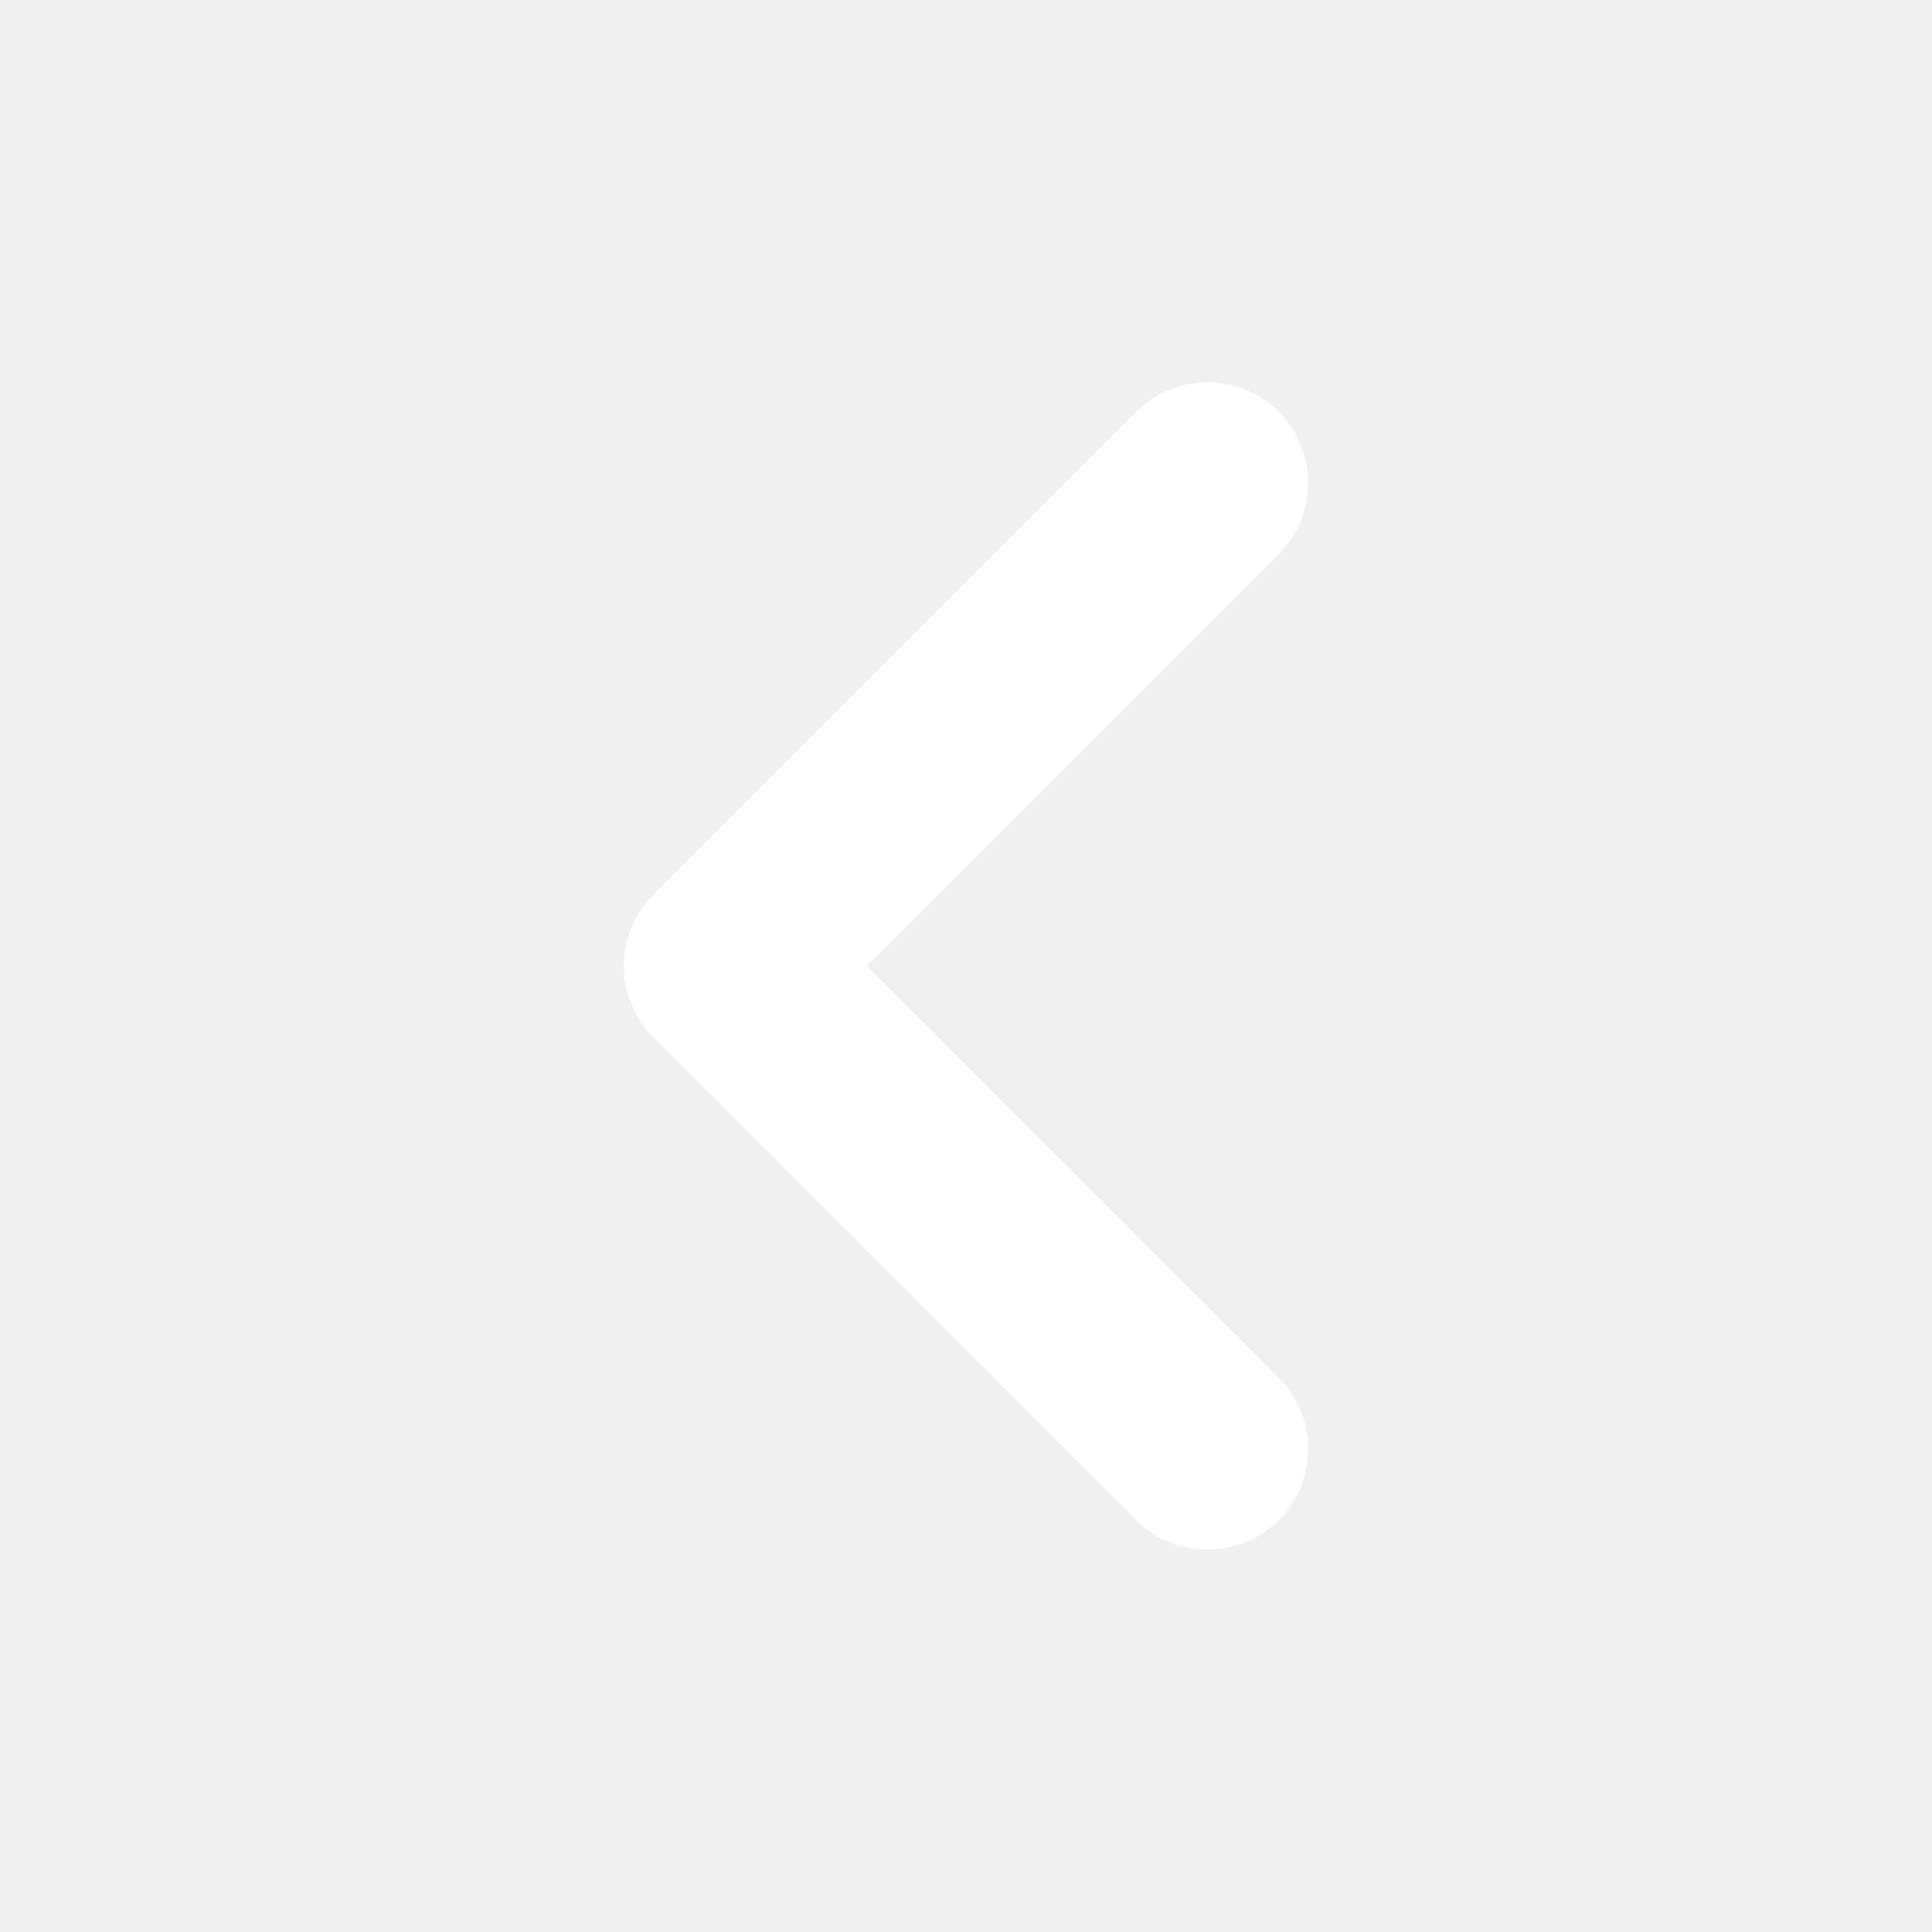
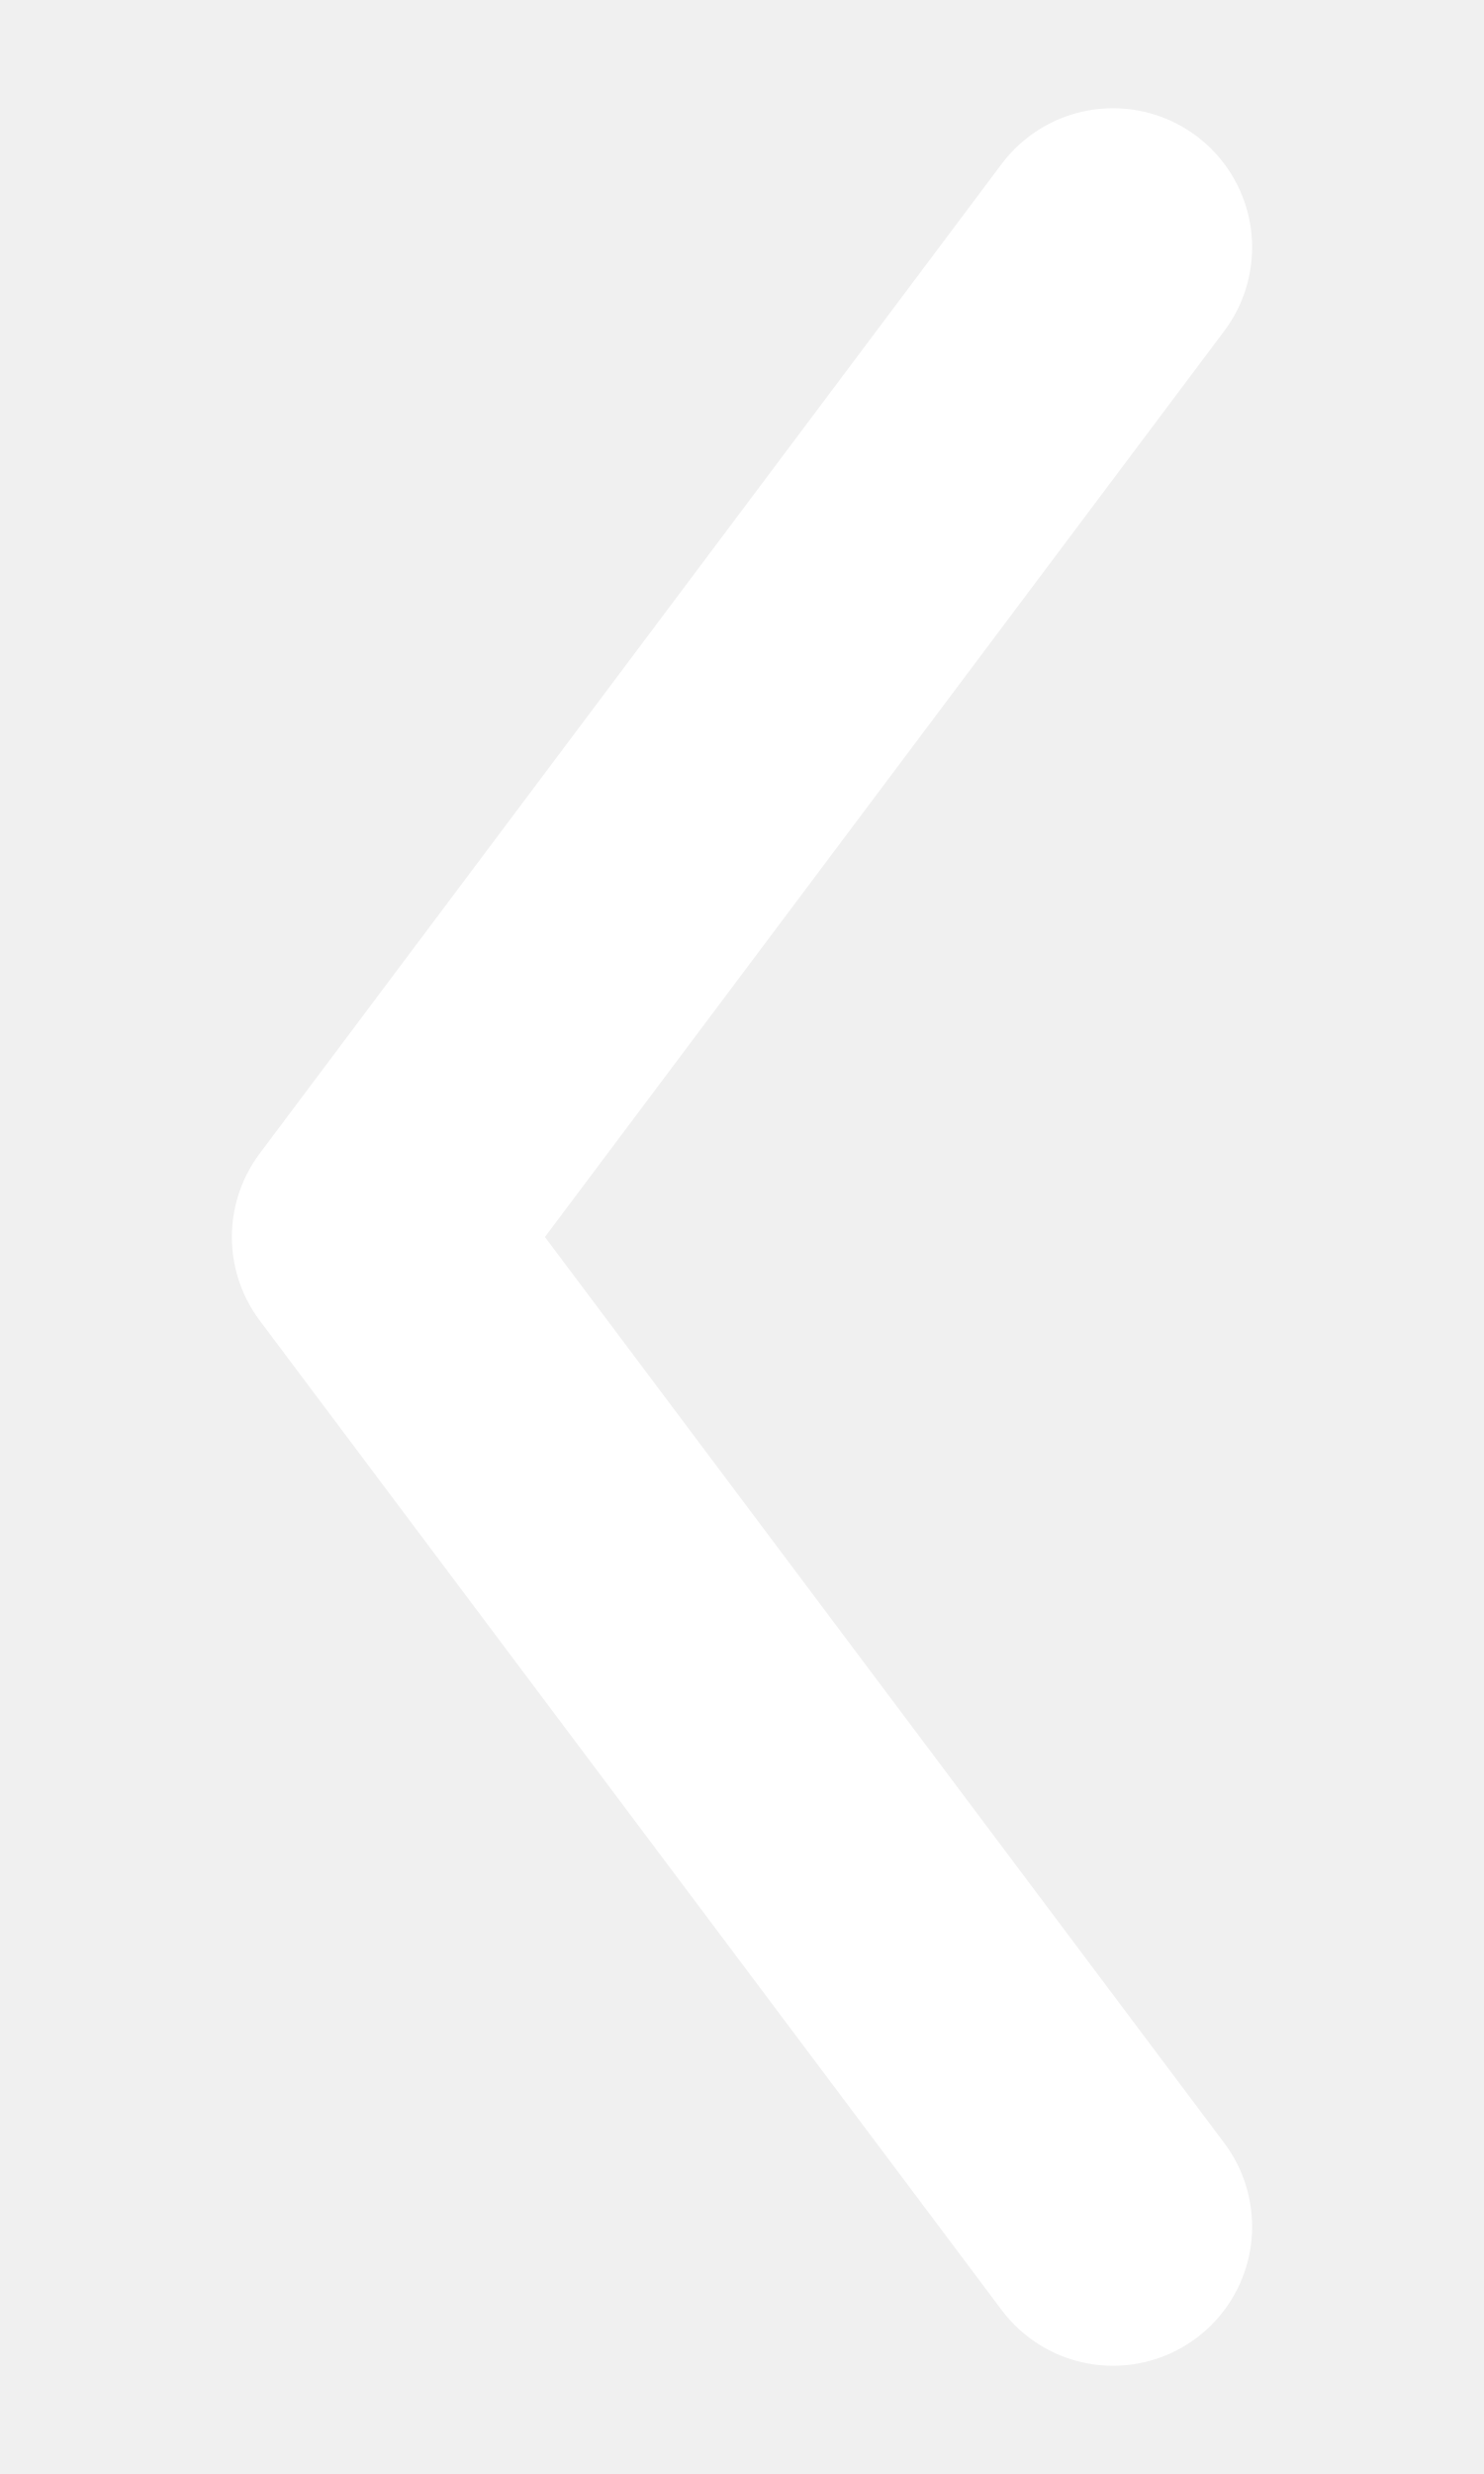
- <svg xmlns="http://www.w3.org/2000/svg" width="24" height="24" viewBox="0 0 24 24" fill="none">
-   <polyline points="15 18 9 12 15 6" stroke="#FFFFFF" stroke-width="2.5" stroke-linecap="round" stroke-linejoin="round" />
+ <svg xmlns="http://www.w3.org/2000/svg" width="12" height="20" viewBox="0 0 12 20" fill="none">
+   <polyline points="9 2 3 10 9 18" stroke="#FFFFFF" stroke-width="2.25" stroke-linecap="round" stroke-linejoin="round" />
</svg>
